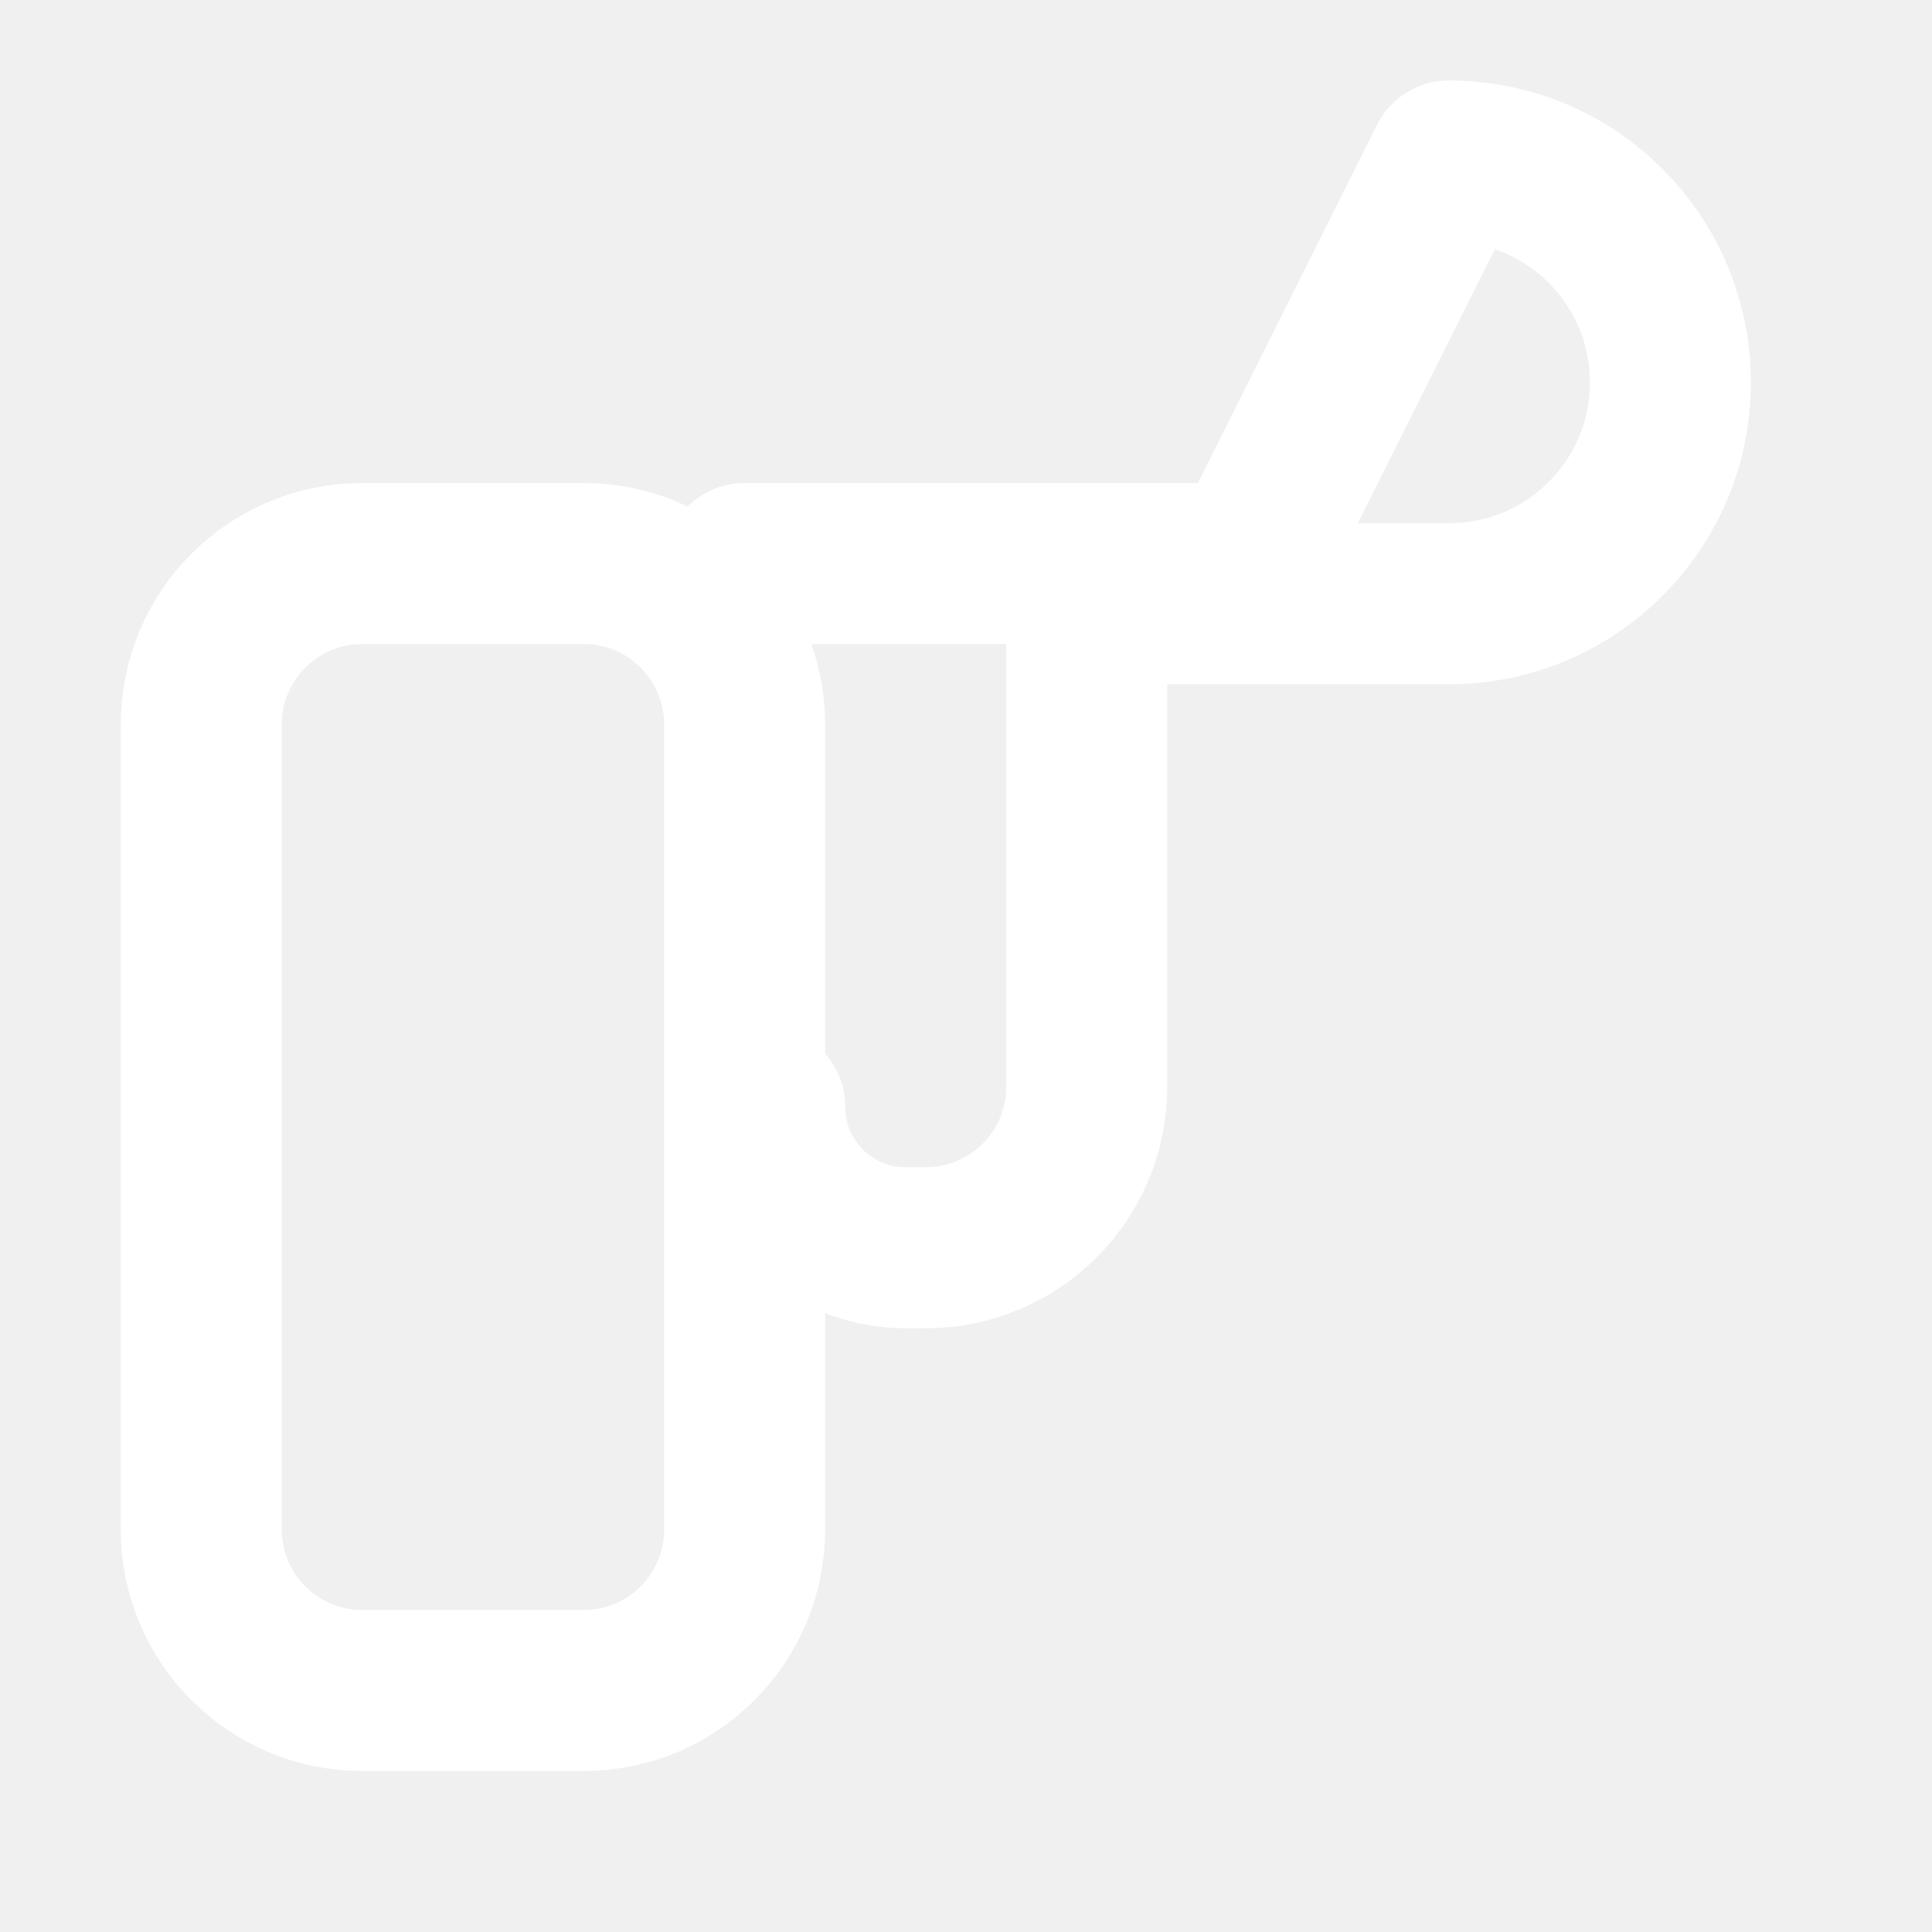
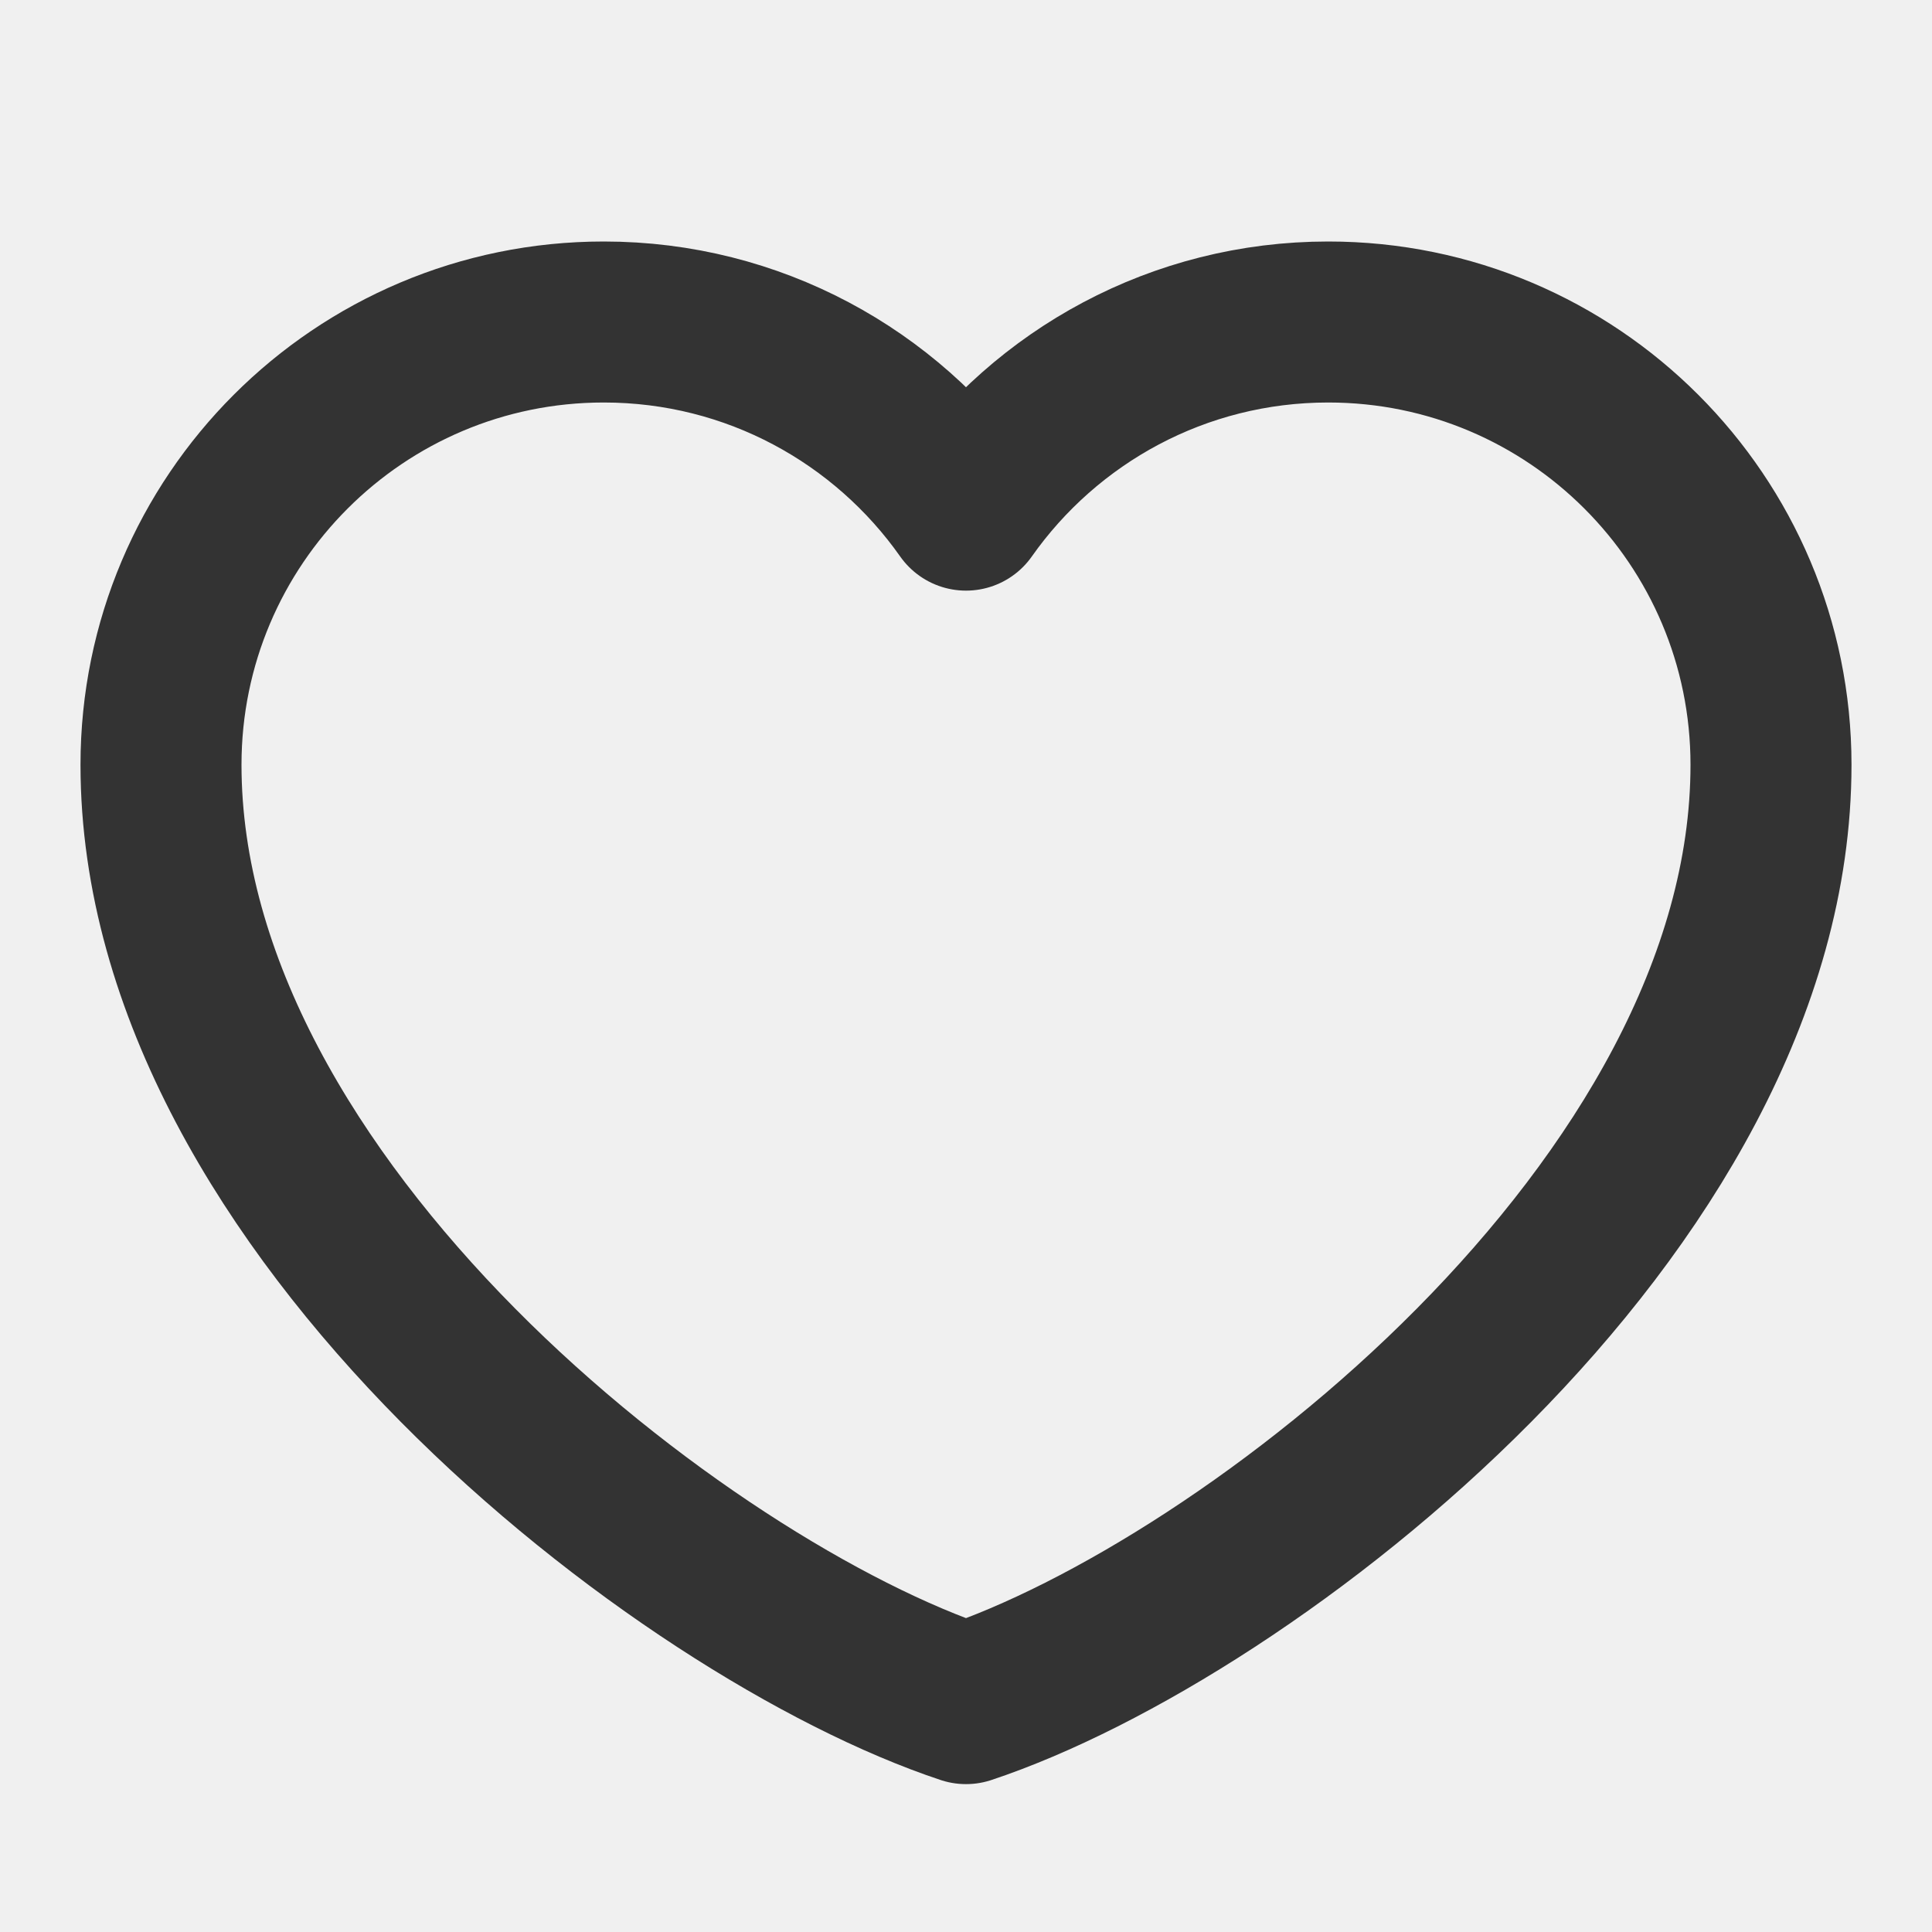
- <svg xmlns="http://www.w3.org/2000/svg" viewBox="0 0 48 48" fill="none">
-   <path d="M14.5 42H9C6.791 42 5 40.209 5 38V18C5 15.791 6.791 14 9 14H14.5C16.709 14 18.5 15.791 18.5 18V38C18.5 40.209 16.709 42 14.5 42Z" stroke="#FFFFFF" stroke-width="4" stroke-linejoin="round" />
-   <path d="M18.5 14H31L36 4C39.038 4 41.5 6.462 41.5 9.5V9.5C41.5 12.538 39.038 15 36 15H27V27C27 29.209 25.209 31 23 31H22.5C20.567 31 19 29.433 19 27.5V27.5" stroke="#FFFFFF" stroke-width="4" stroke-linecap="round" stroke-linejoin="round" />
+ <svg xmlns="http://www.w3.org/2000/svg" width="24" height="24" viewBox="0 0 48 48" fill="none">
+   <path d="M15 8C8.925 8 4 12.925 4 19C4 30 17 40 24 42.326C31 40 44 30 44 19C44 12.925 39.075 8 33 8C29.28 8 25.991 9.847 24 12.674C22.009 9.847 18.72 8 15 8Z" fill="none" stroke="#333" stroke-width="4" stroke-linecap="round" stroke-linejoin="round" />
</svg>
